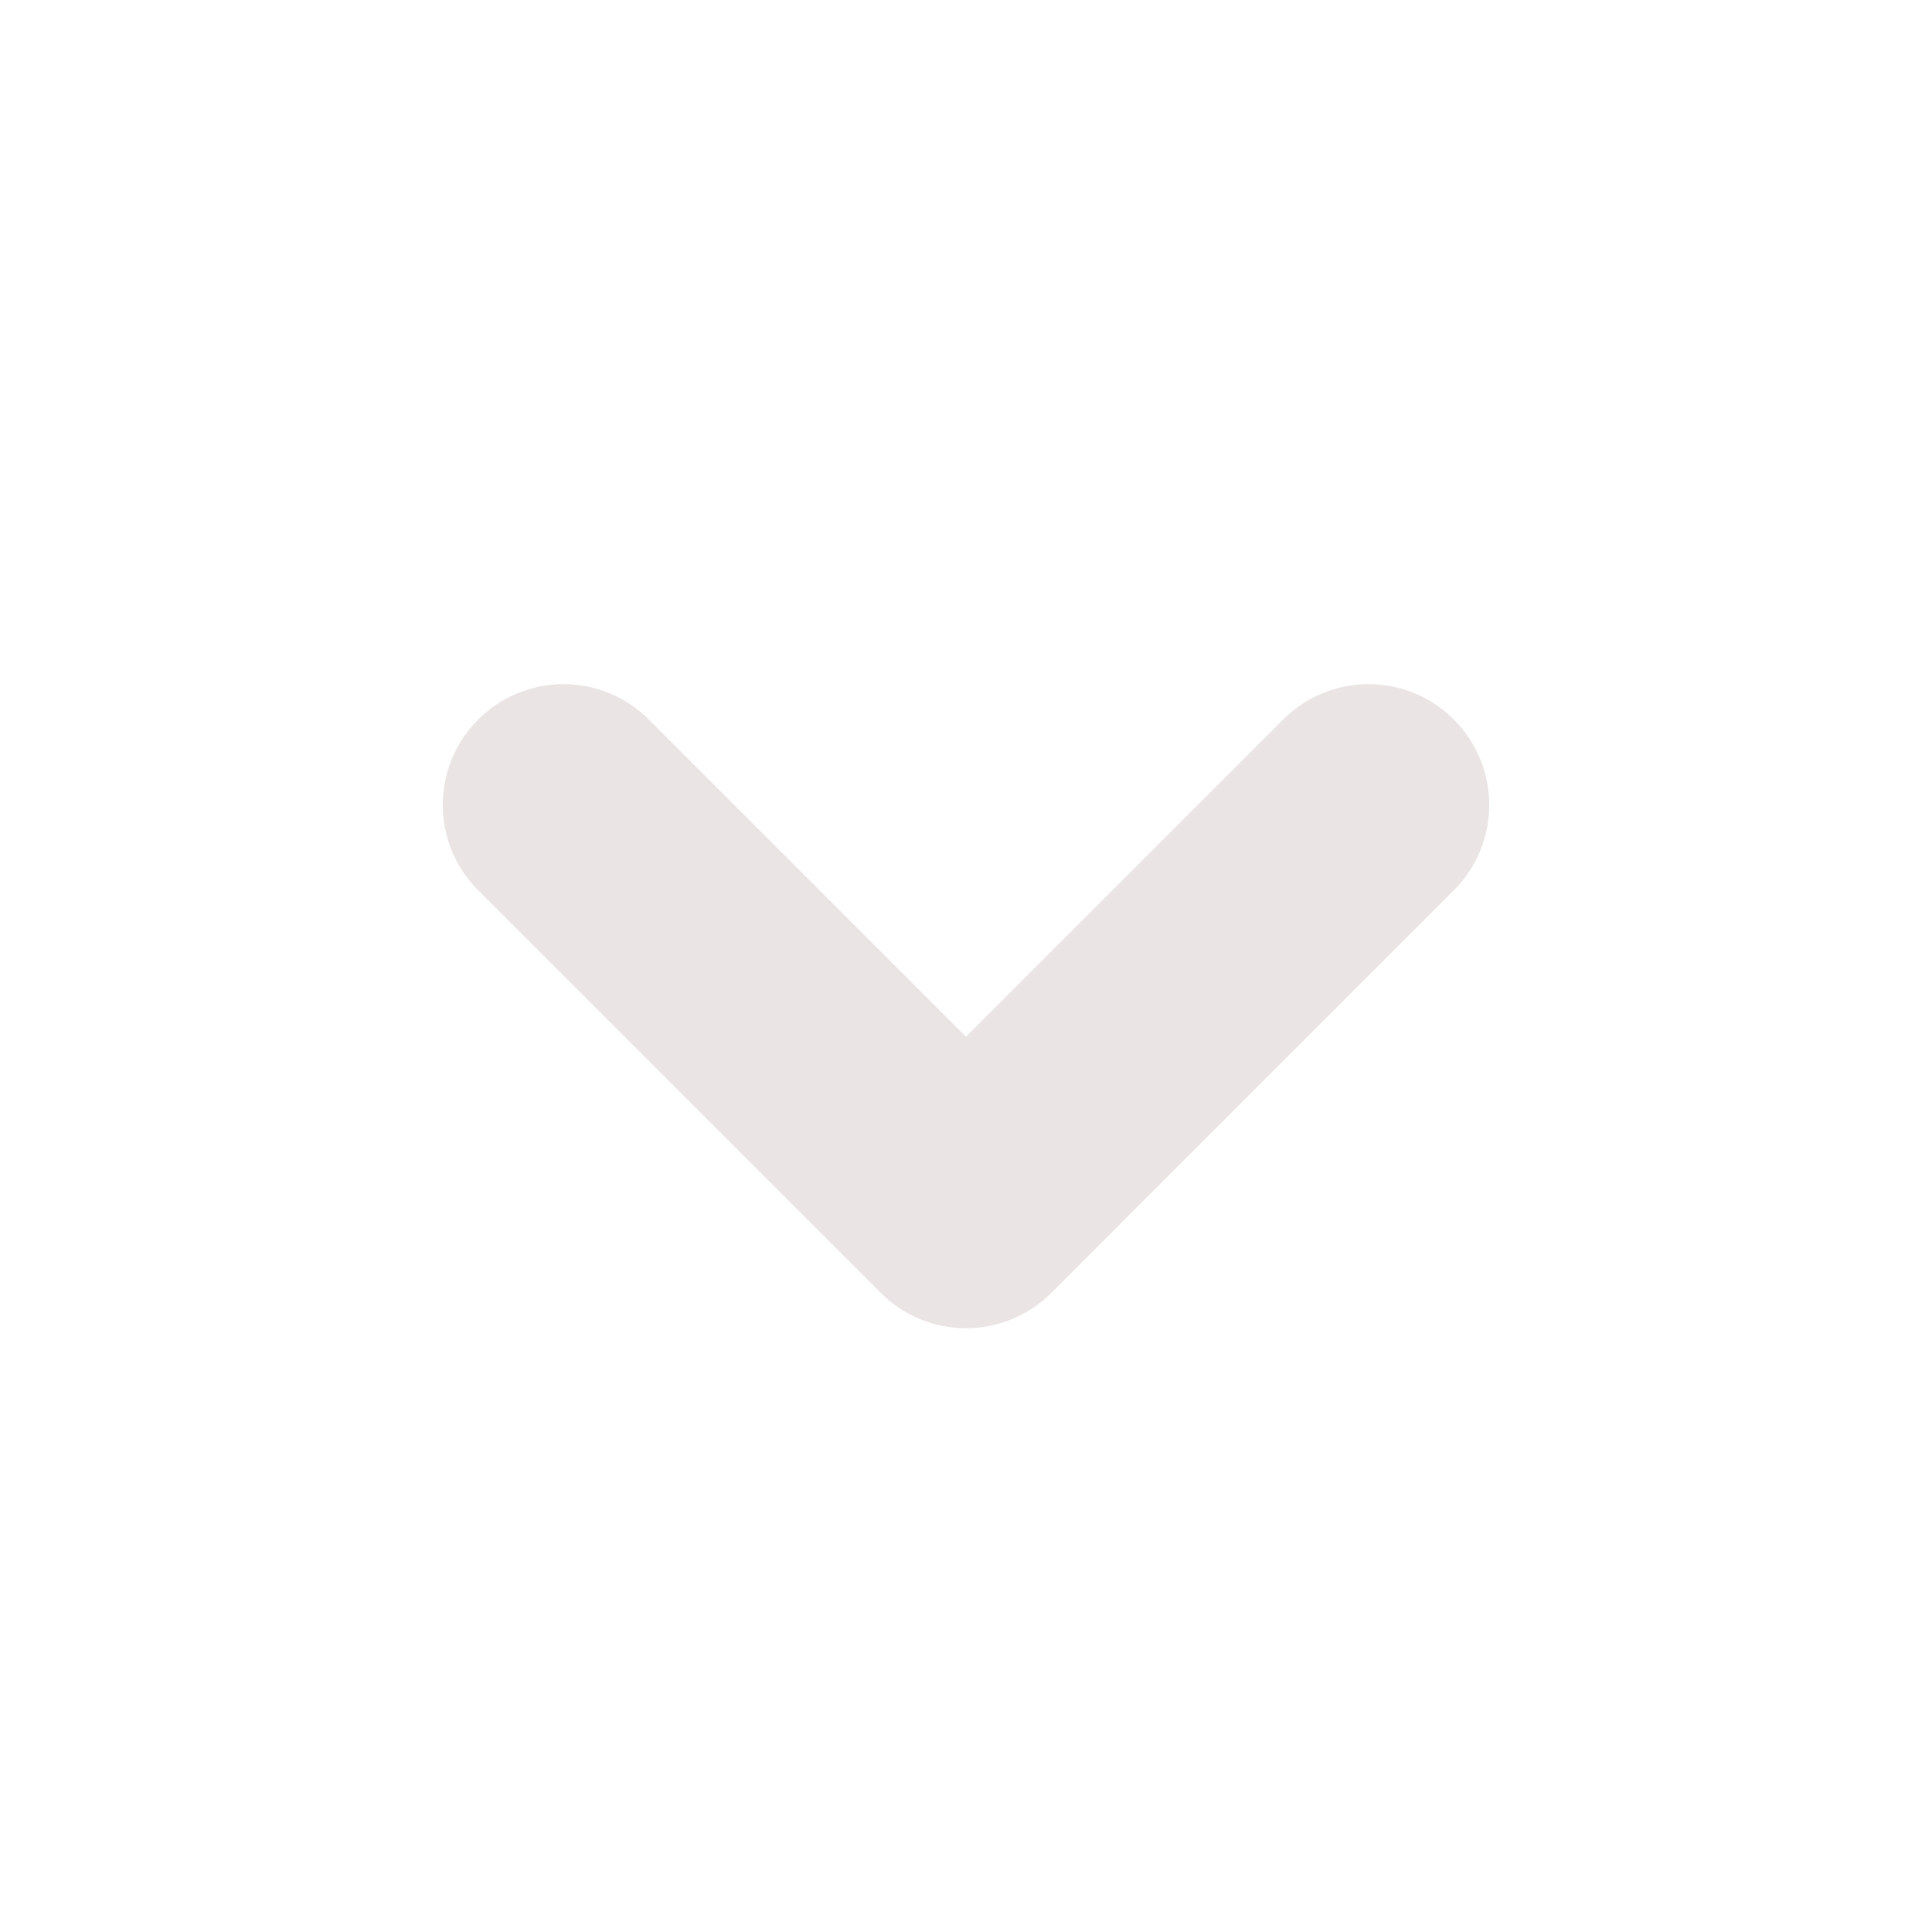
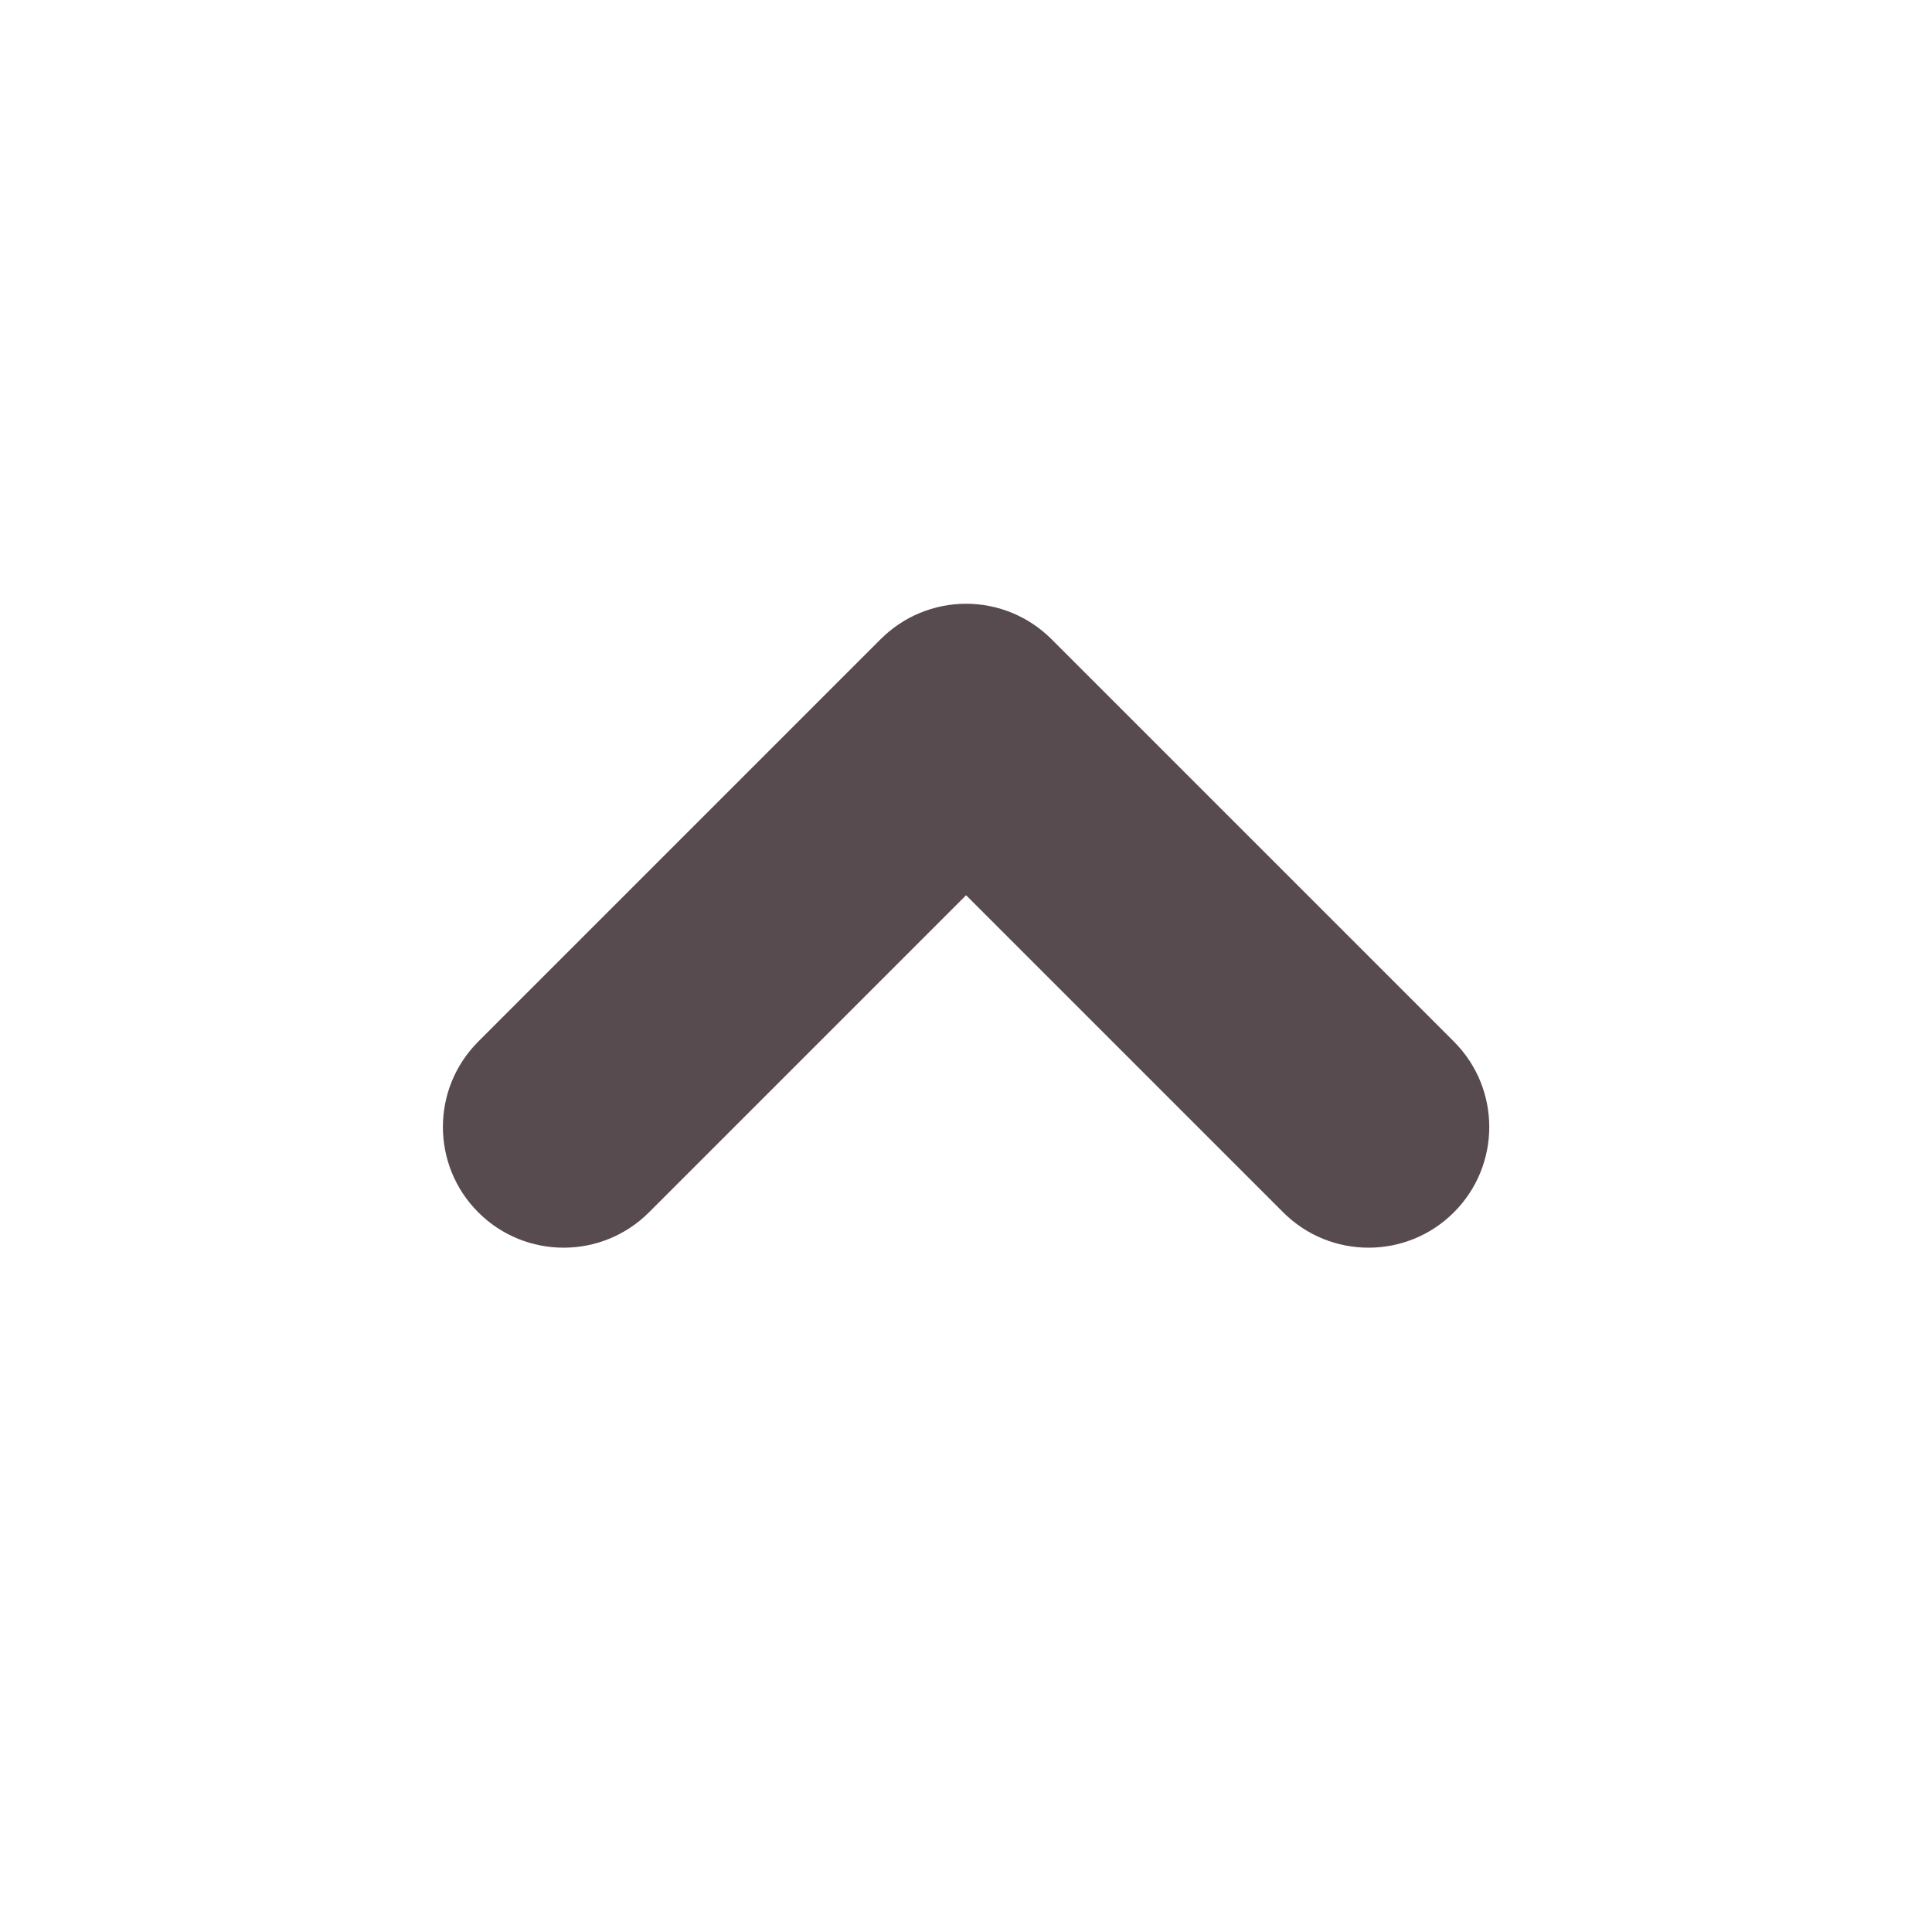
- <svg xmlns="http://www.w3.org/2000/svg" id="icon-punta-flecha-bottom" width="12" height="12" viewBox="0 0 12 12">
-   <path id="Trazado_1302" data-name="Trazado 1302" d="M-4541.75,89a.748.748,0,0,1-.53-.22l-2.5-2.5a.75.75,0,0,1,0-1.061.749.749,0,0,1,1.06,0l1.97,1.97,1.97-1.97a.749.749,0,0,1,1.06,0,.75.75,0,0,1,0,1.061l-2.5,2.5A.749.749,0,0,1-4541.75,89Z" transform="translate(4547.75 -80.75)" fill="#eae4e5" />
-   <rect id="Rectángulo_10966" data-name="Rectángulo 10966" width="12" height="12" fill="none" />
+ <svg xmlns="http://www.w3.org/2000/svg" width="24" height="24" viewBox="0 0 24 24">
+   <g id="icon-punta-flecha-bottom" transform="translate(24 24) rotate(180)">
+     <path id="Trazado_1302" data-name="Trazado 1302" d="M-4538.5,93a1.5,1.5,0,0,1-1.061-.439l-5-5a1.5,1.5,0,0,1,0-2.121,1.5,1.5,0,0,1,2.121,0l3.939,3.939,3.939-3.939a1.5,1.5,0,0,1,2.121,0,1.5,1.5,0,0,1,0,2.121l-5,5A1.5,1.5,0,0,1-4538.5,93Z" transform="translate(4550.5 -76.5)" fill="#574b4f" />
+     <rect id="Rectángulo_10966" data-name="Rectángulo 10966" width="24" height="24" fill="none" />
+   </g>
</svg>
